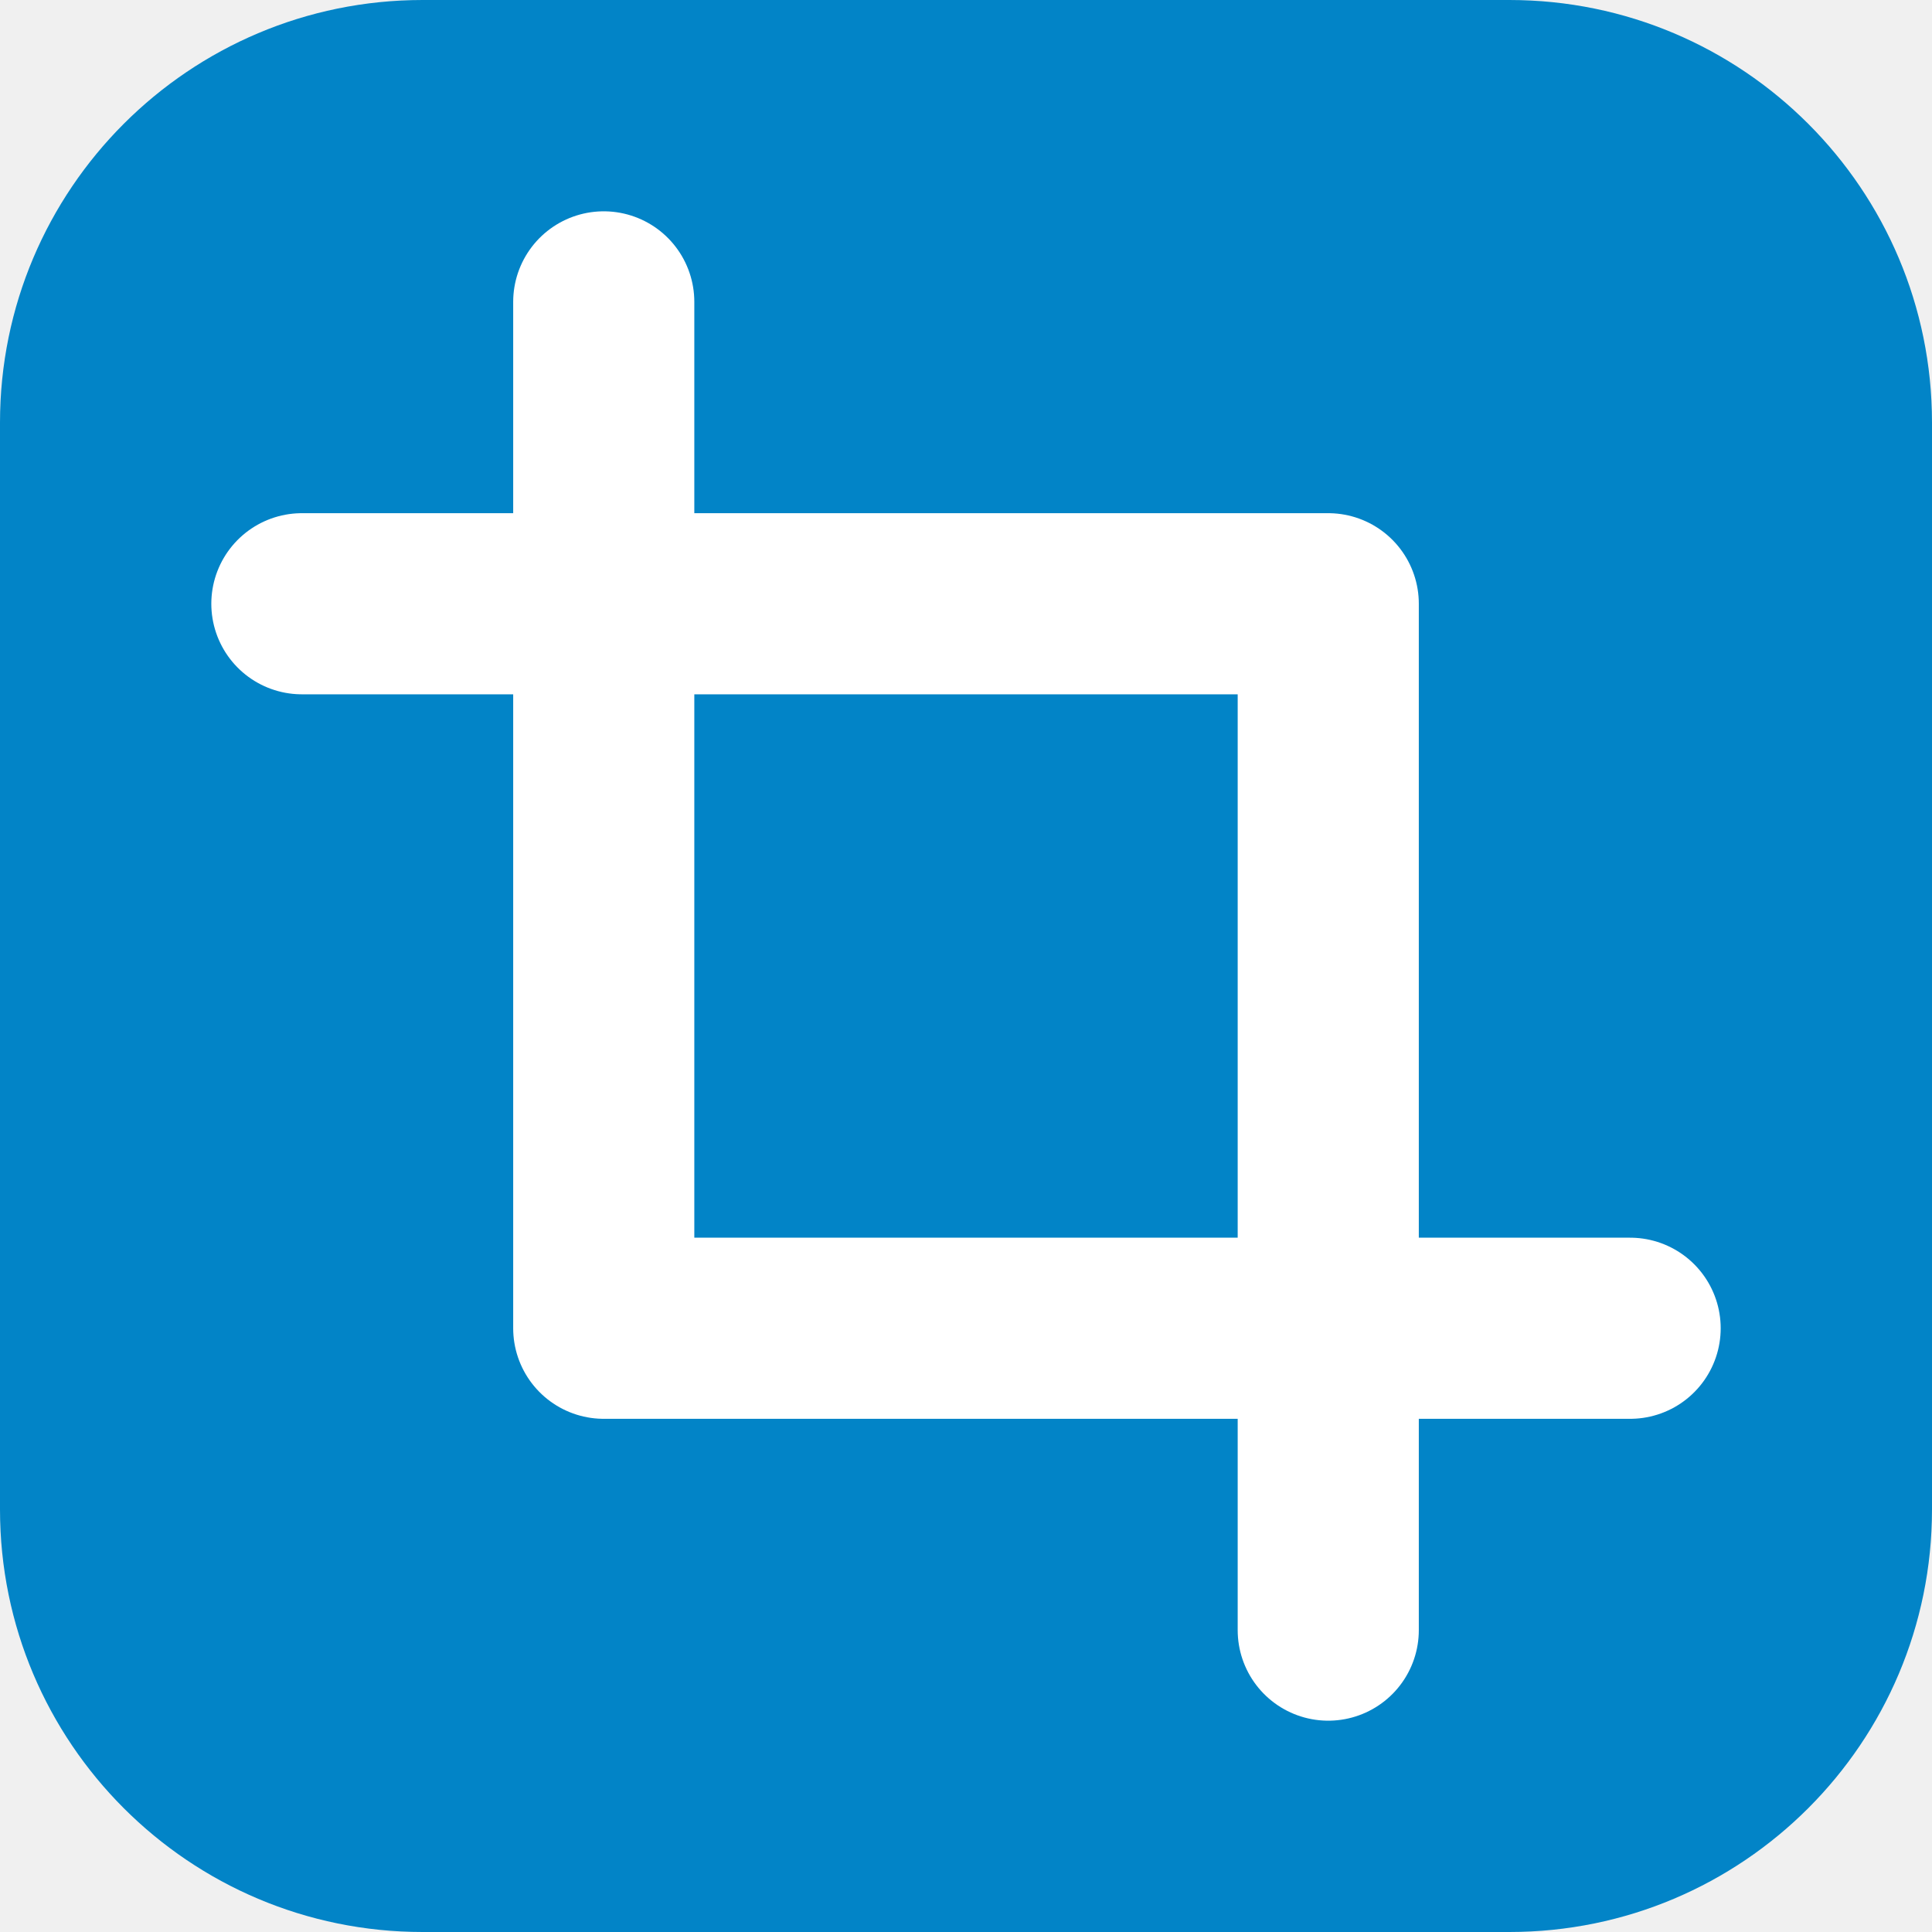
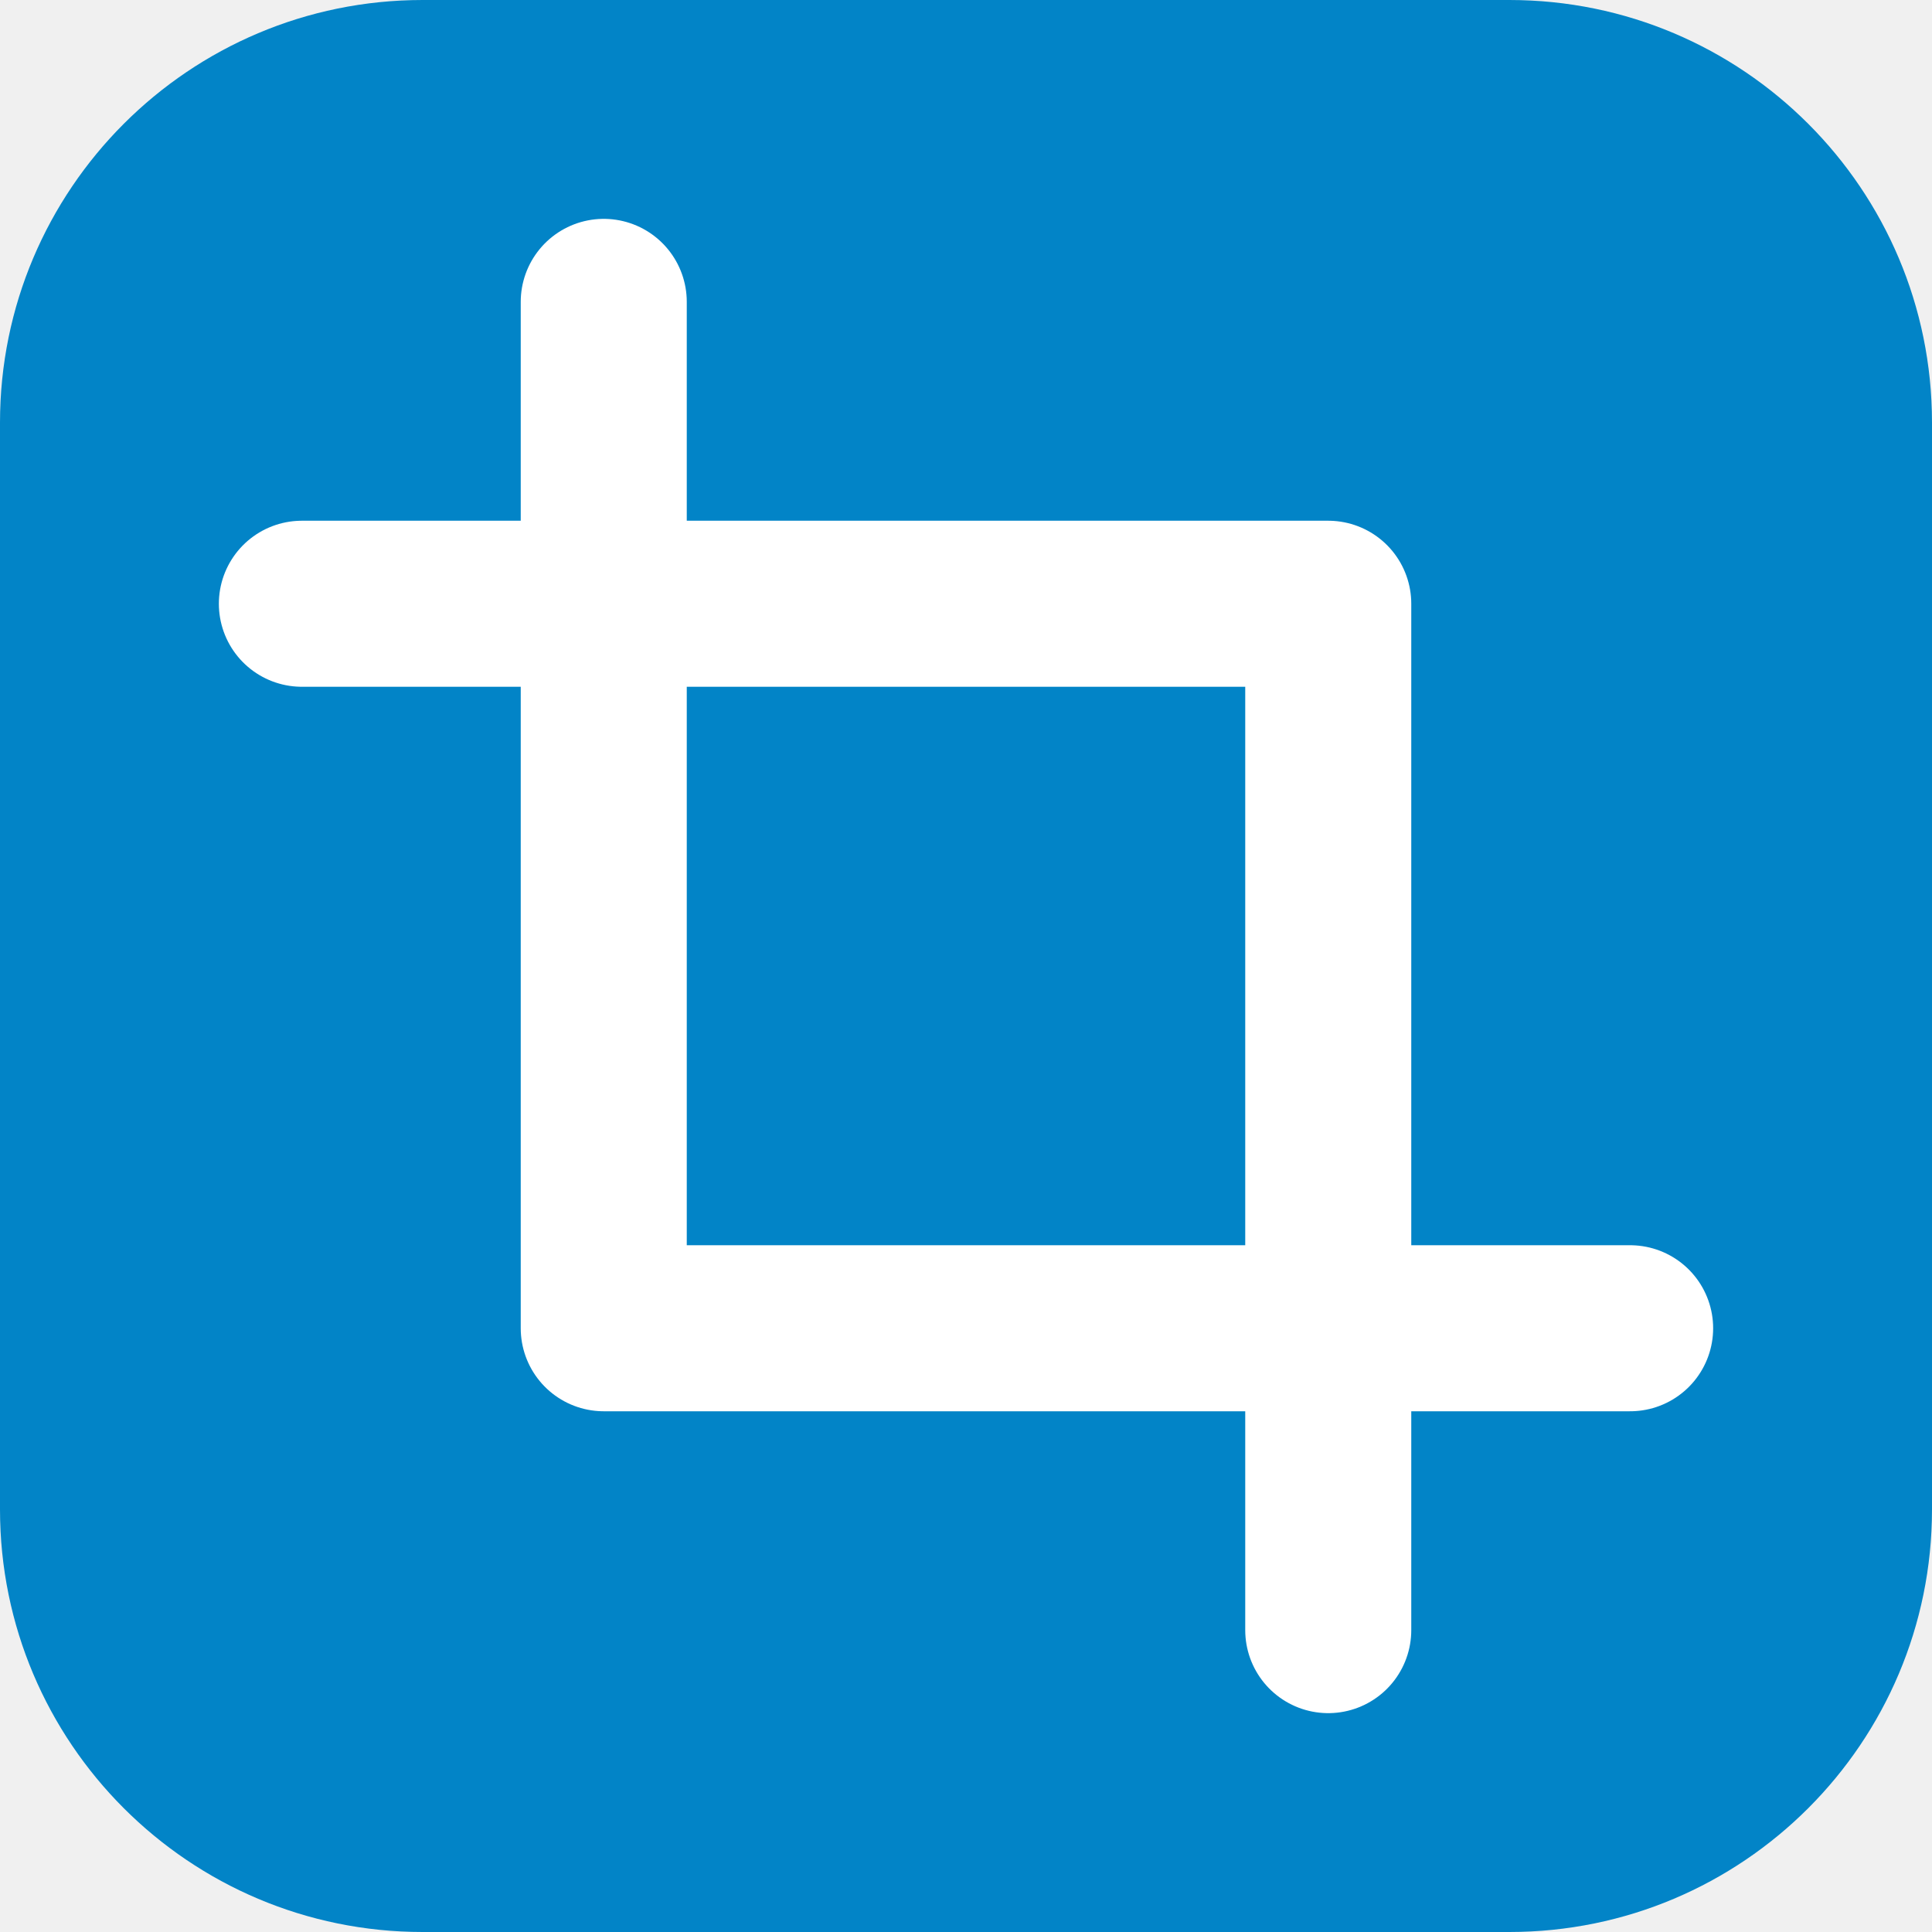
- <svg xmlns="http://www.w3.org/2000/svg" viewBox="0 0 32 32">
-   <rect width="32" height="32" rx="7" fill="#0284c7" />
-   <path d="M10 5v17h17M5 10h17v17" fill="none" stroke="#fff" stroke-width="3" stroke-linecap="round" stroke-linejoin="round" />
+ <svg xmlns="http://www.w3.org/2000/svg" viewBox="0 0 512 512">
+   <rect width="512" height="512" rx="112" fill="#0284c7" />
+   <path d="M160 80v272h272M80 160h272v272" fill="none" stroke="#fff" stroke-width="44" stroke-linecap="round" stroke-linejoin="round" />
</svg>
